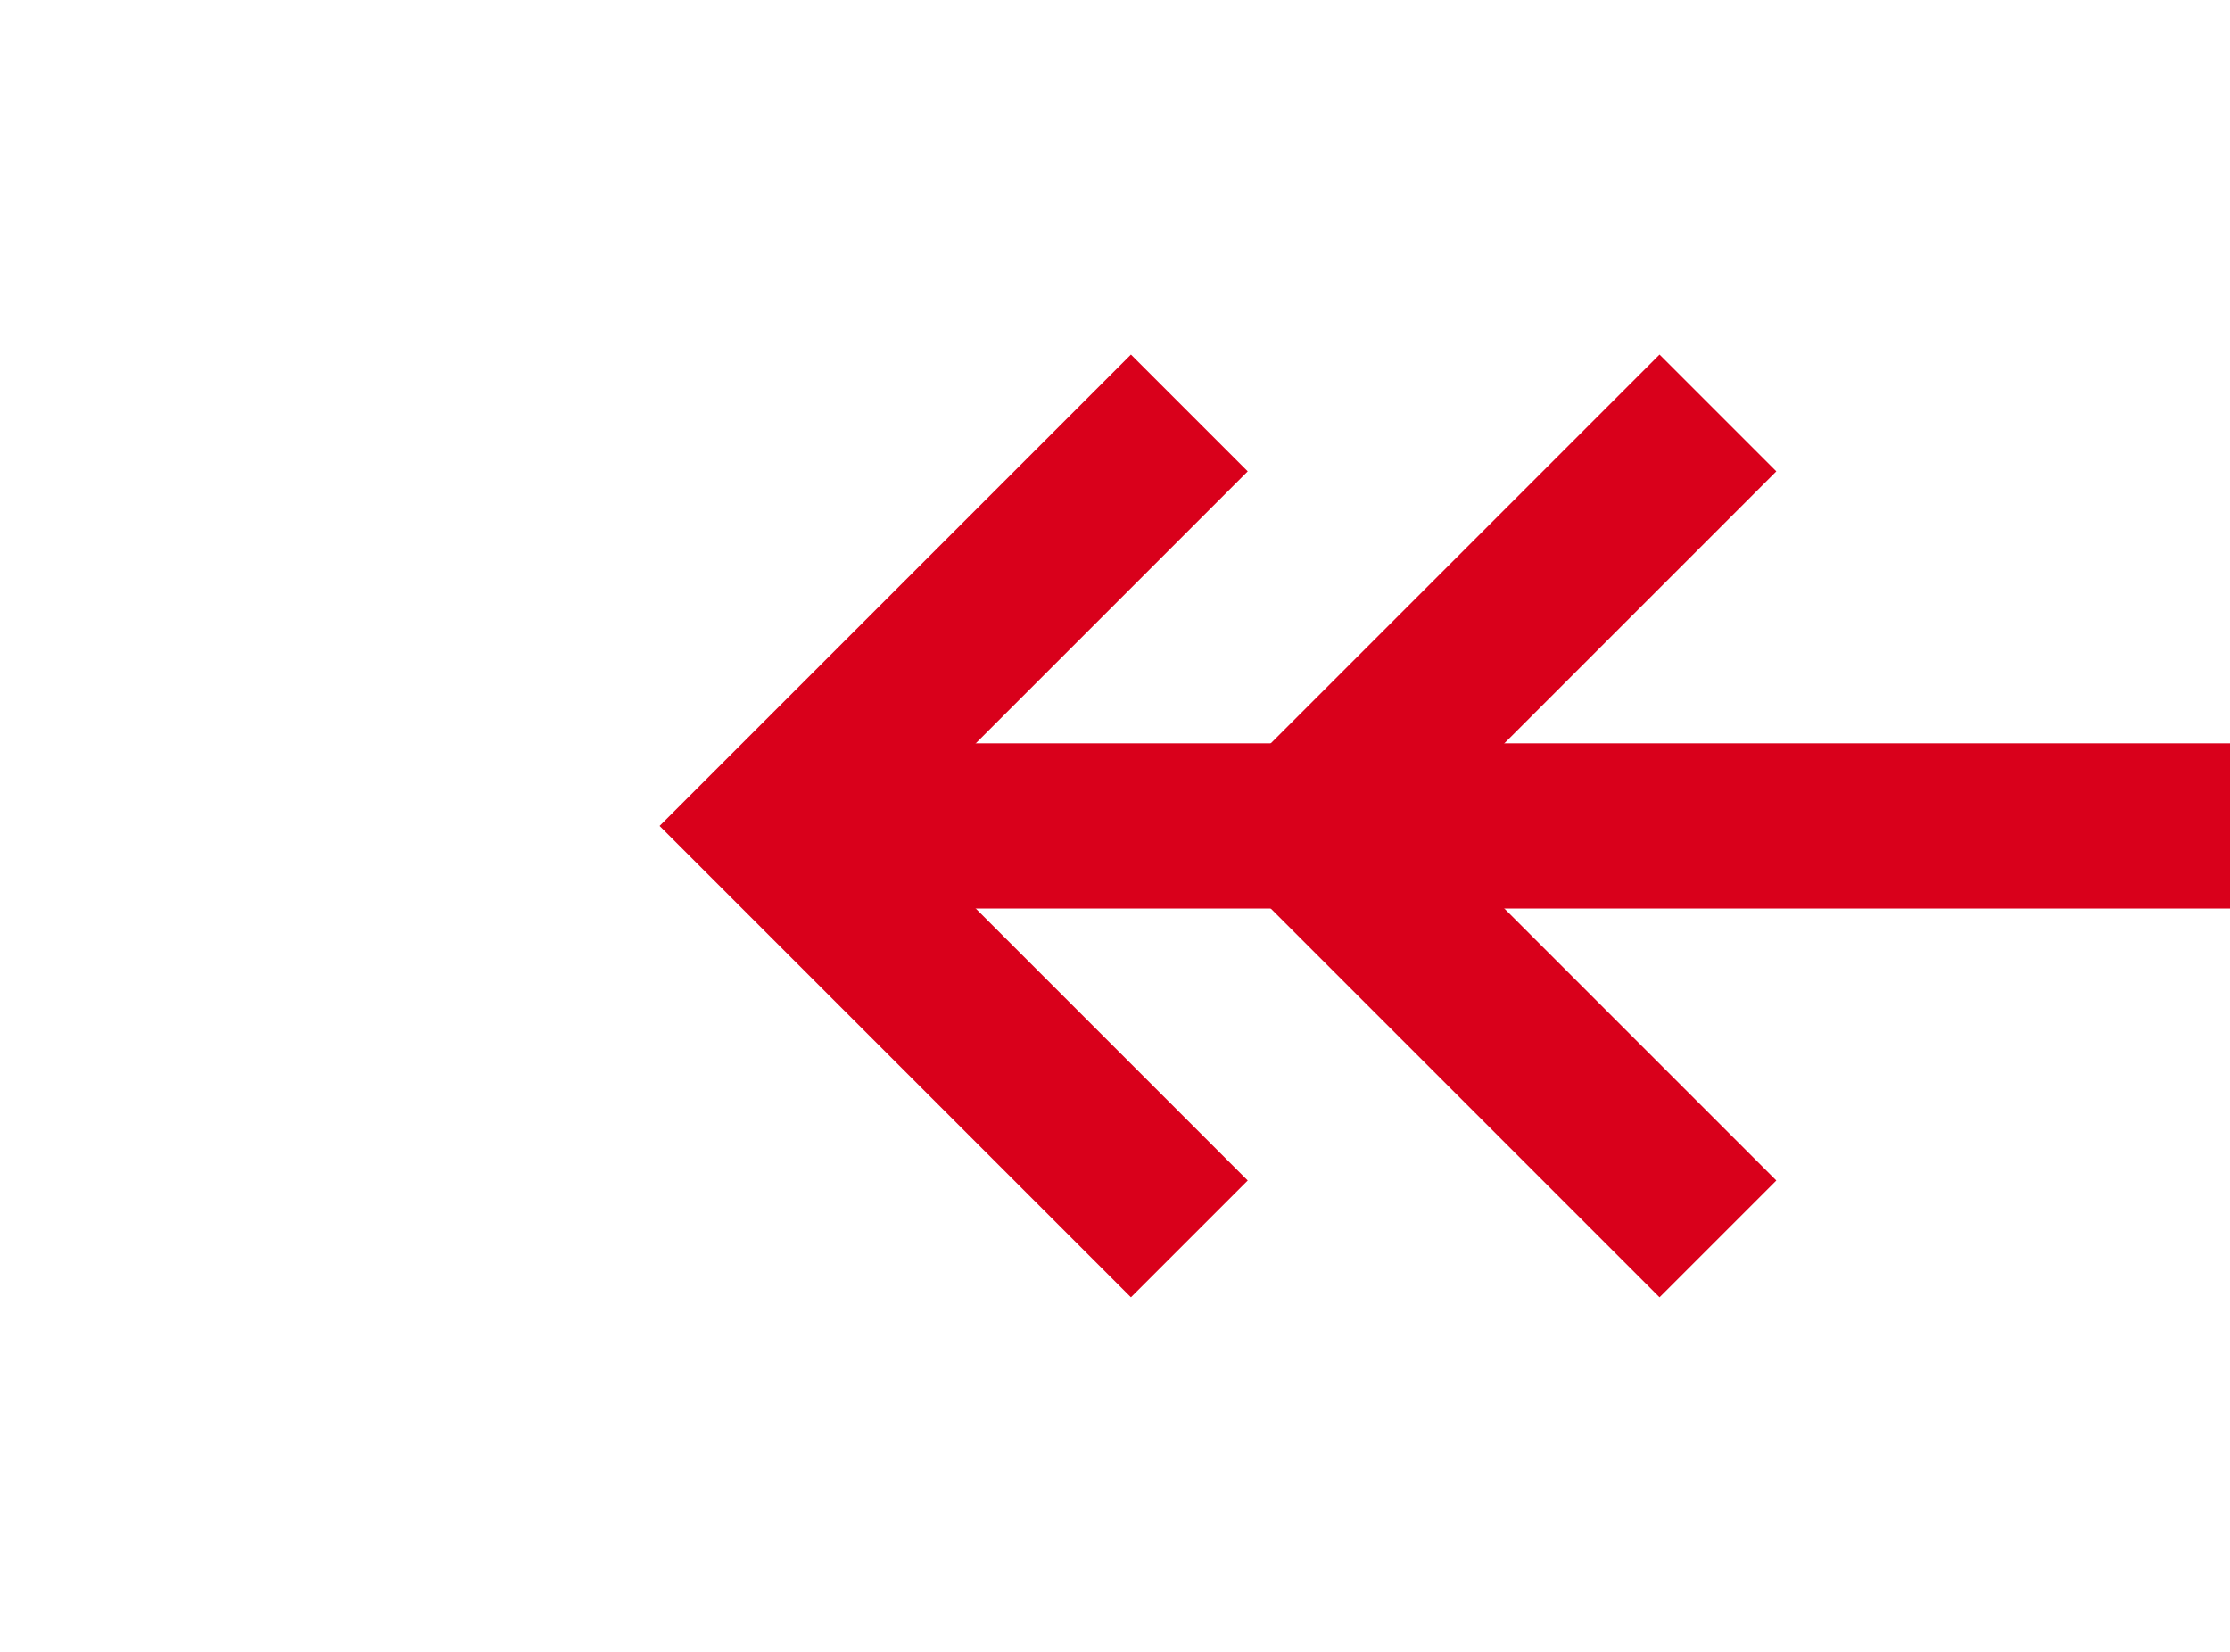
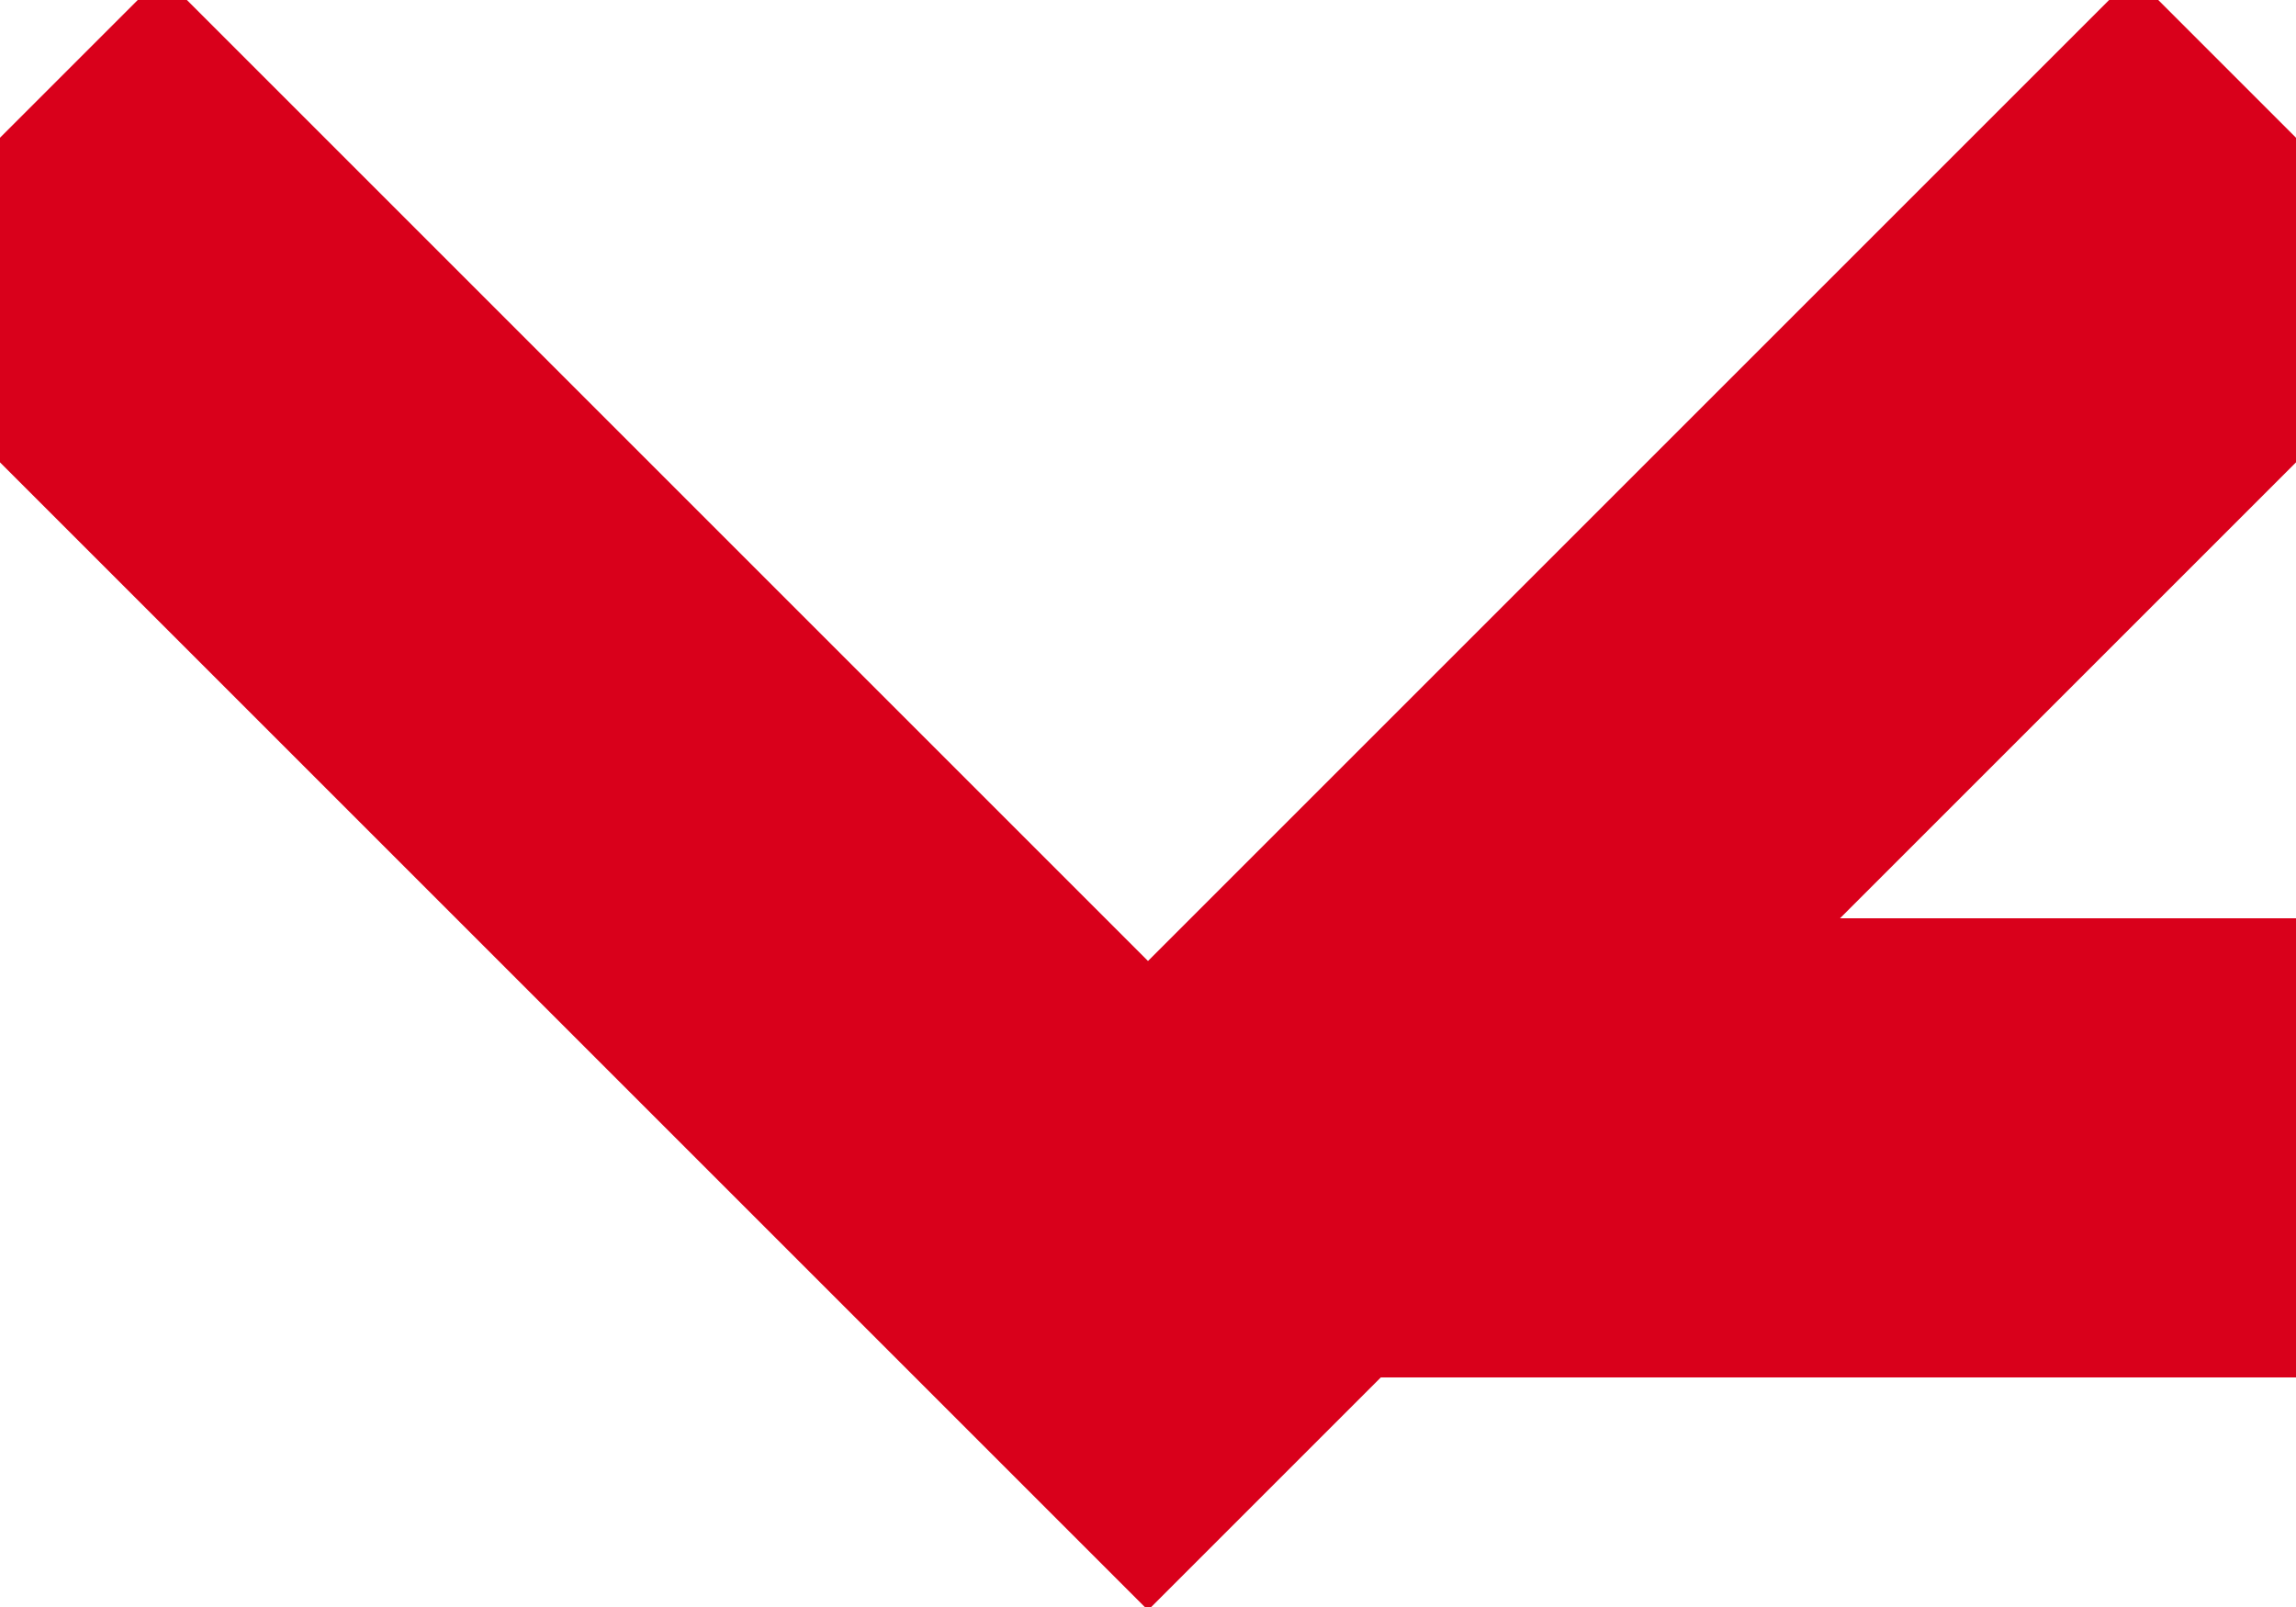
- <svg xmlns="http://www.w3.org/2000/svg" version="1.1" width="27px" height="20px" preserveAspectRatio="xMinYMid meet" viewBox="687 2721  27 18">
-   <path d="M 864 2663  L 864 2725  A 5 5 0 0 1 859 2730 L 697 2730  " stroke-width="2" stroke="#d9001b" fill="none" />
-   <path d="M 702.107 2734.293  L 697.814 2730  L 702.107 2725.707  L 700.693 2724.293  L 695.693 2729.293  L 694.986 2730  L 695.693 2730.707  L 700.693 2735.707  L 702.107 2734.293  Z M 708.507 2734.293  L 704.214 2730  L 708.507 2725.707  L 707.093 2724.293  L 702.093 2729.293  L 701.386 2730  L 702.093 2730.707  L 707.093 2735.707  L 708.507 2734.293  Z " fill-rule="nonzero" fill="#d9001b" stroke="none" />
+ <svg xmlns="http://www.w3.org/2000/svg" version="1.1" width="10px" height="7px" preserveAspectRatio="xMinYMid meet" viewBox="672 1349  10 5">
+   <path d="M 855 1375  L 855 1358  A 5 5 0 0 0 850 1353 L 678 1353  A 1 1 0 0 0 677 1354 " stroke-width="2" stroke="#d9001b" fill="none" />
+   <path d="M 681.293 1347.893  L 677 1352.186  L 672.707 1347.893  L 671.293 1349.307  L 676.293 1354.307  L 677 1355.014  L 677.707 1354.307  L 682.707 1349.307  L 681.293 1347.893  Z M 688.936 1357.293  L 684.643 1353  L 688.936 1348.707  L 687.522 1347.293  L 682.522 1352.293  L 681.815 1353  L 682.522 1353.707  L 687.522 1358.707  L 688.936 1357.293  Z " fill-rule="nonzero" fill="#d9001b" stroke="none" />
</svg>
